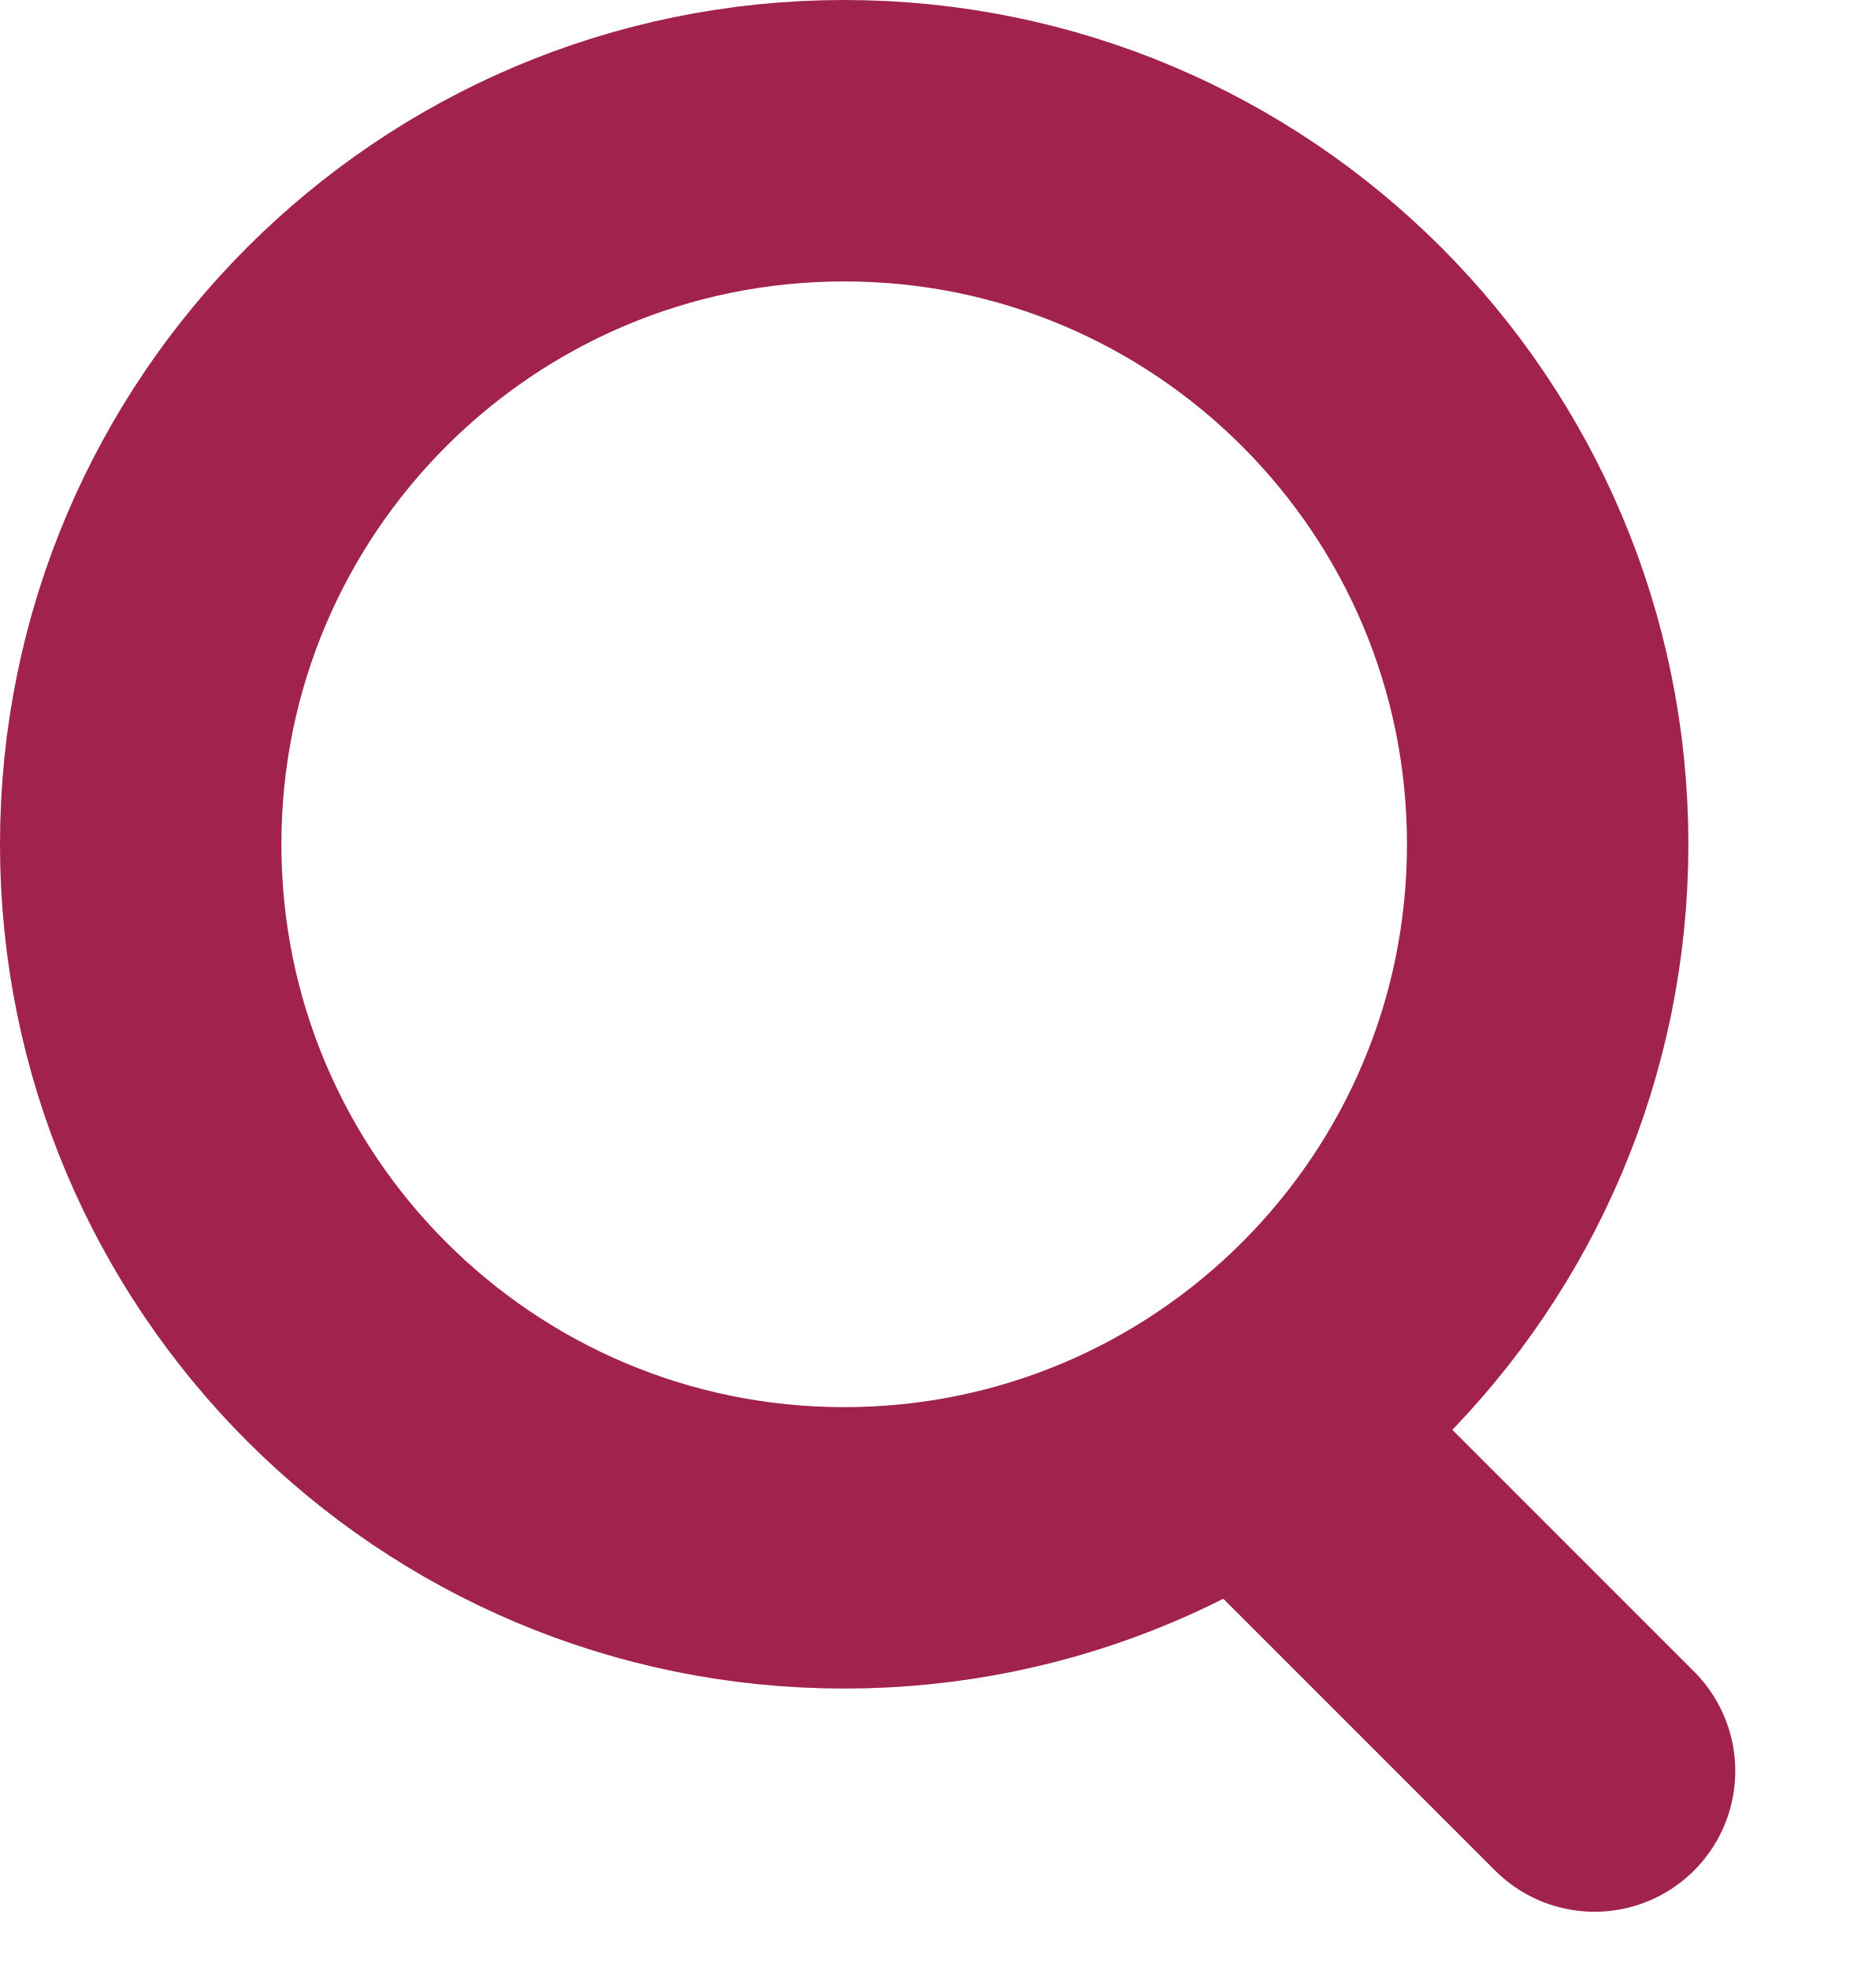
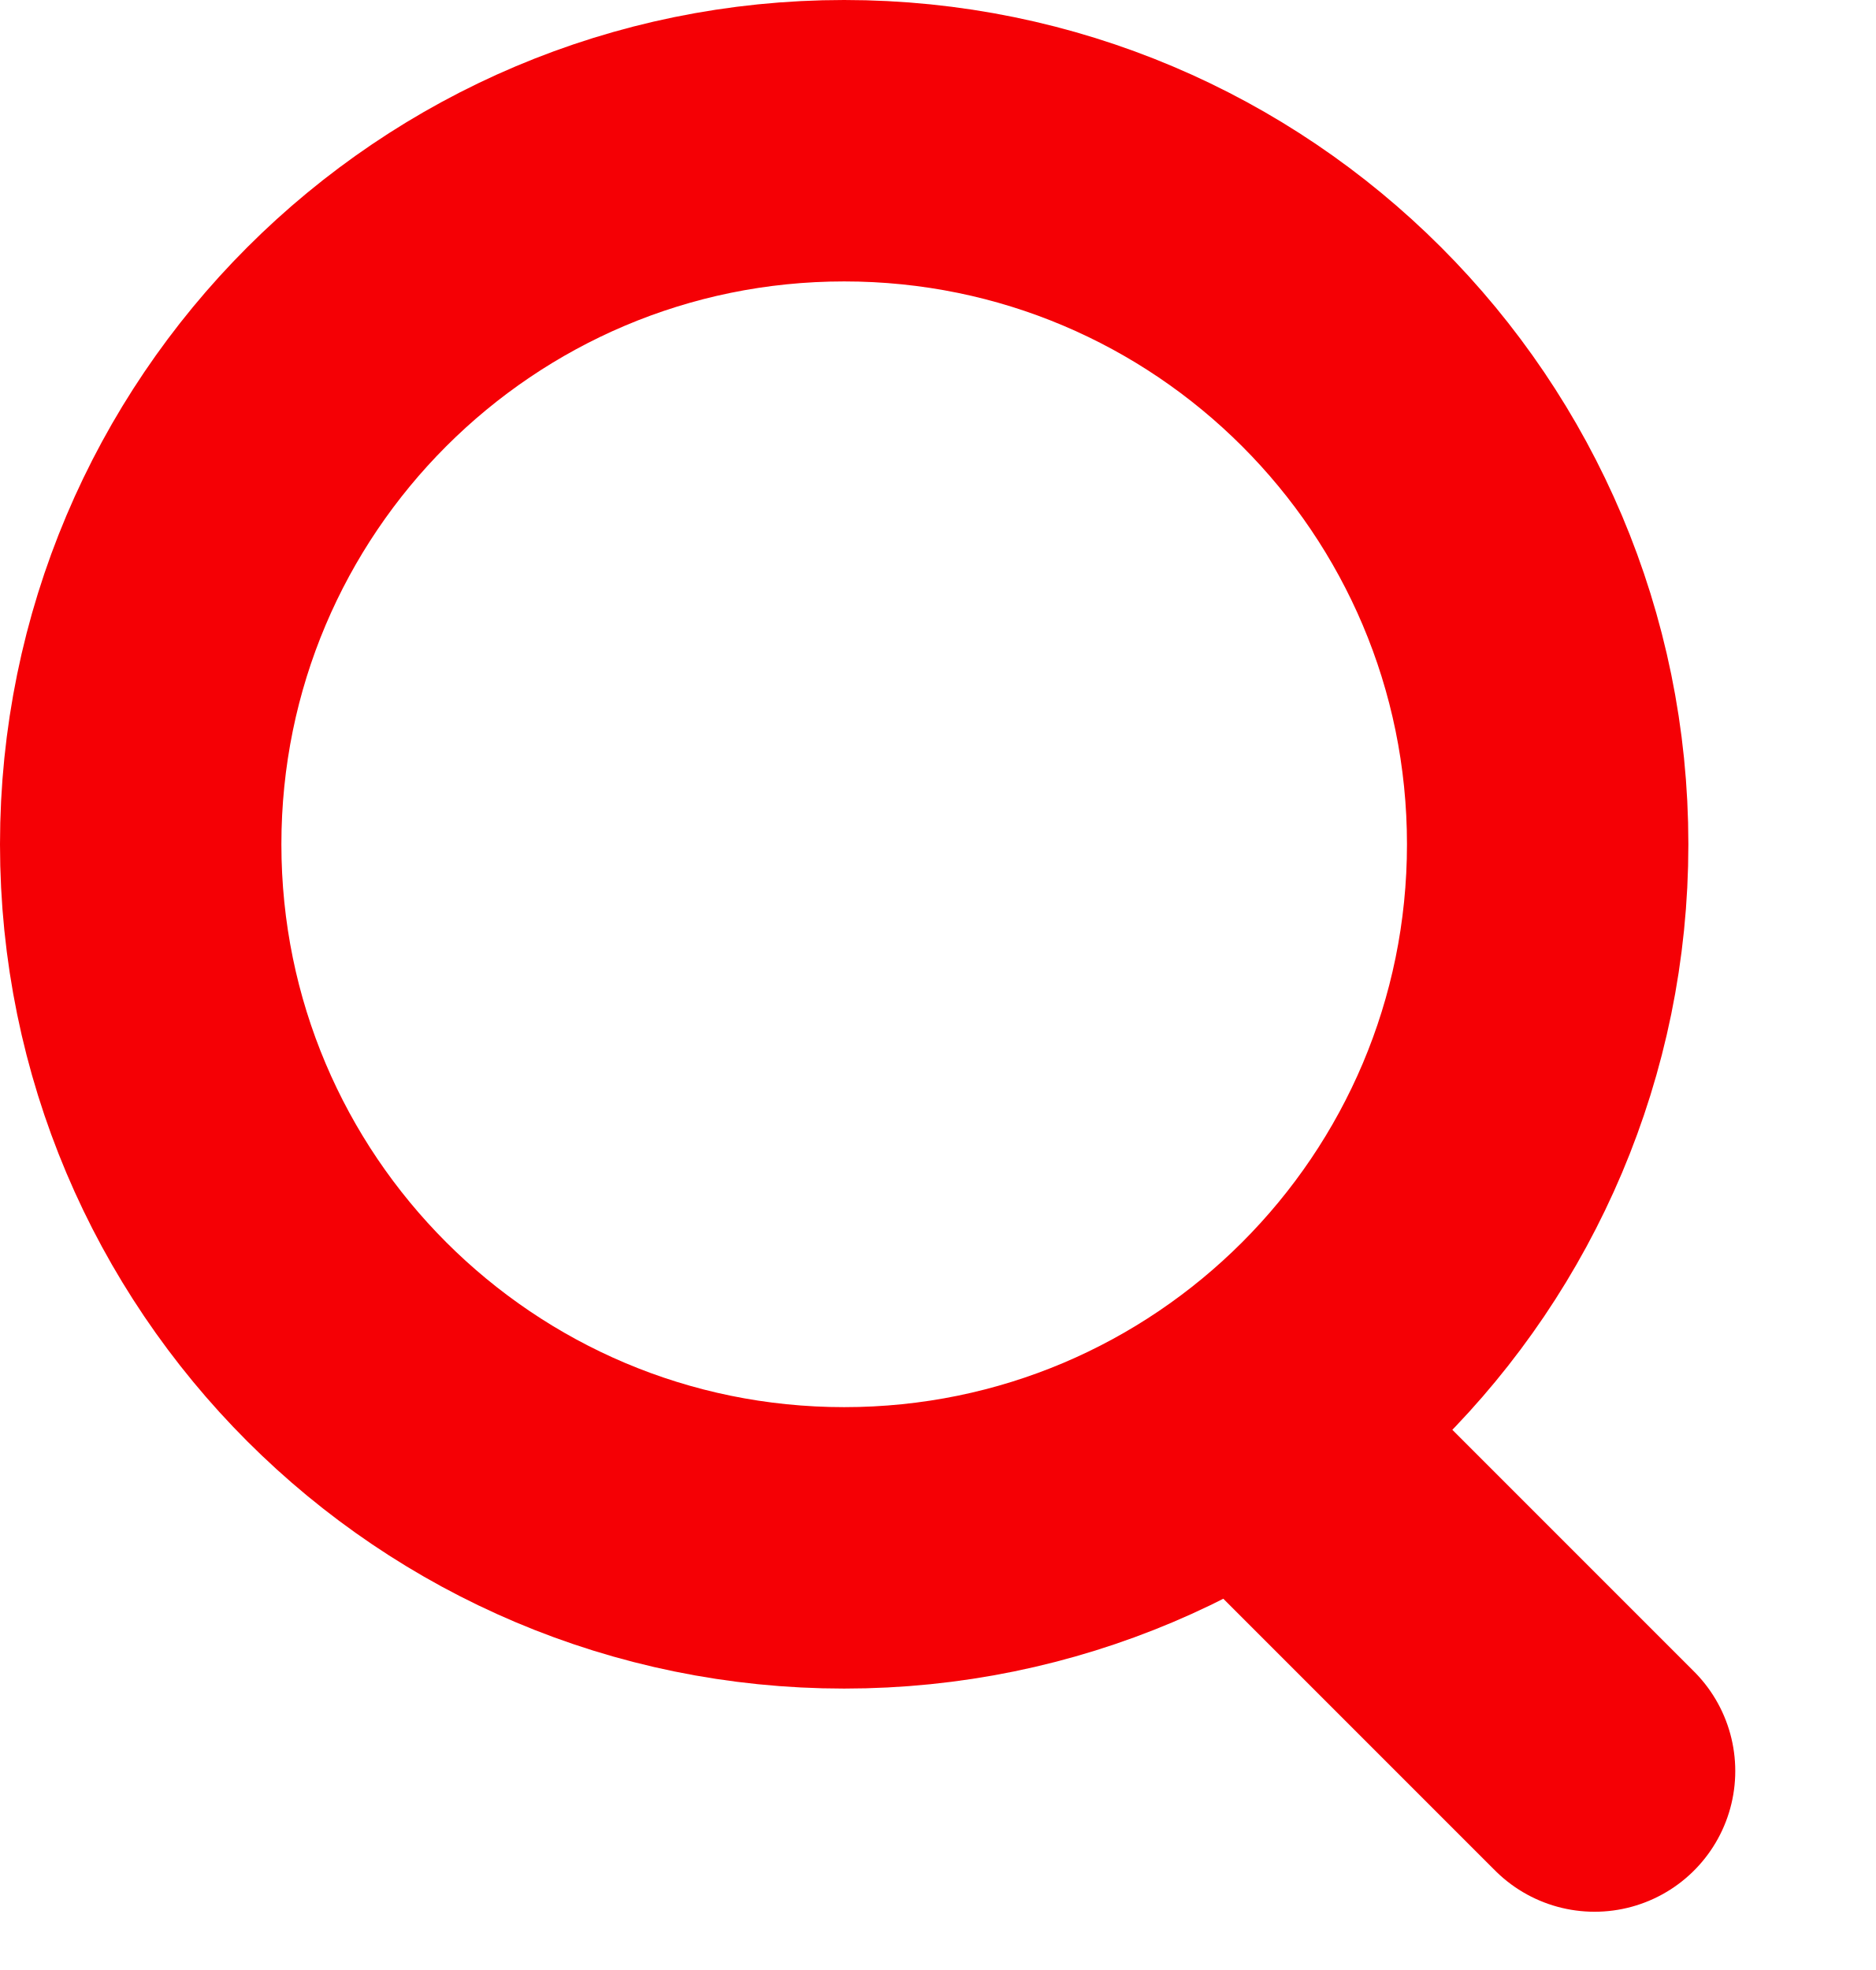
<svg xmlns="http://www.w3.org/2000/svg" width="20" height="21" viewBox="0 0 20 21" fill="none">
-   <circle cx="9" cy="9" r="7.5" stroke="#A1224E" stroke-width="3" />
-   <line x1="14.121" y1="16" x2="17" y2="18.879" stroke="#A1224E" stroke-width="3" stroke-linecap="round" stroke-linejoin="round" />
+   <circle cx="9" cy="9" r="7.5" stroke="#f50005" stroke-width="3" />
+   <line x1="14.121" y1="16" x2="17" y2="18.879" stroke="#f50005" stroke-width="3" stroke-linecap="round" stroke-linejoin="round" />
</svg>
